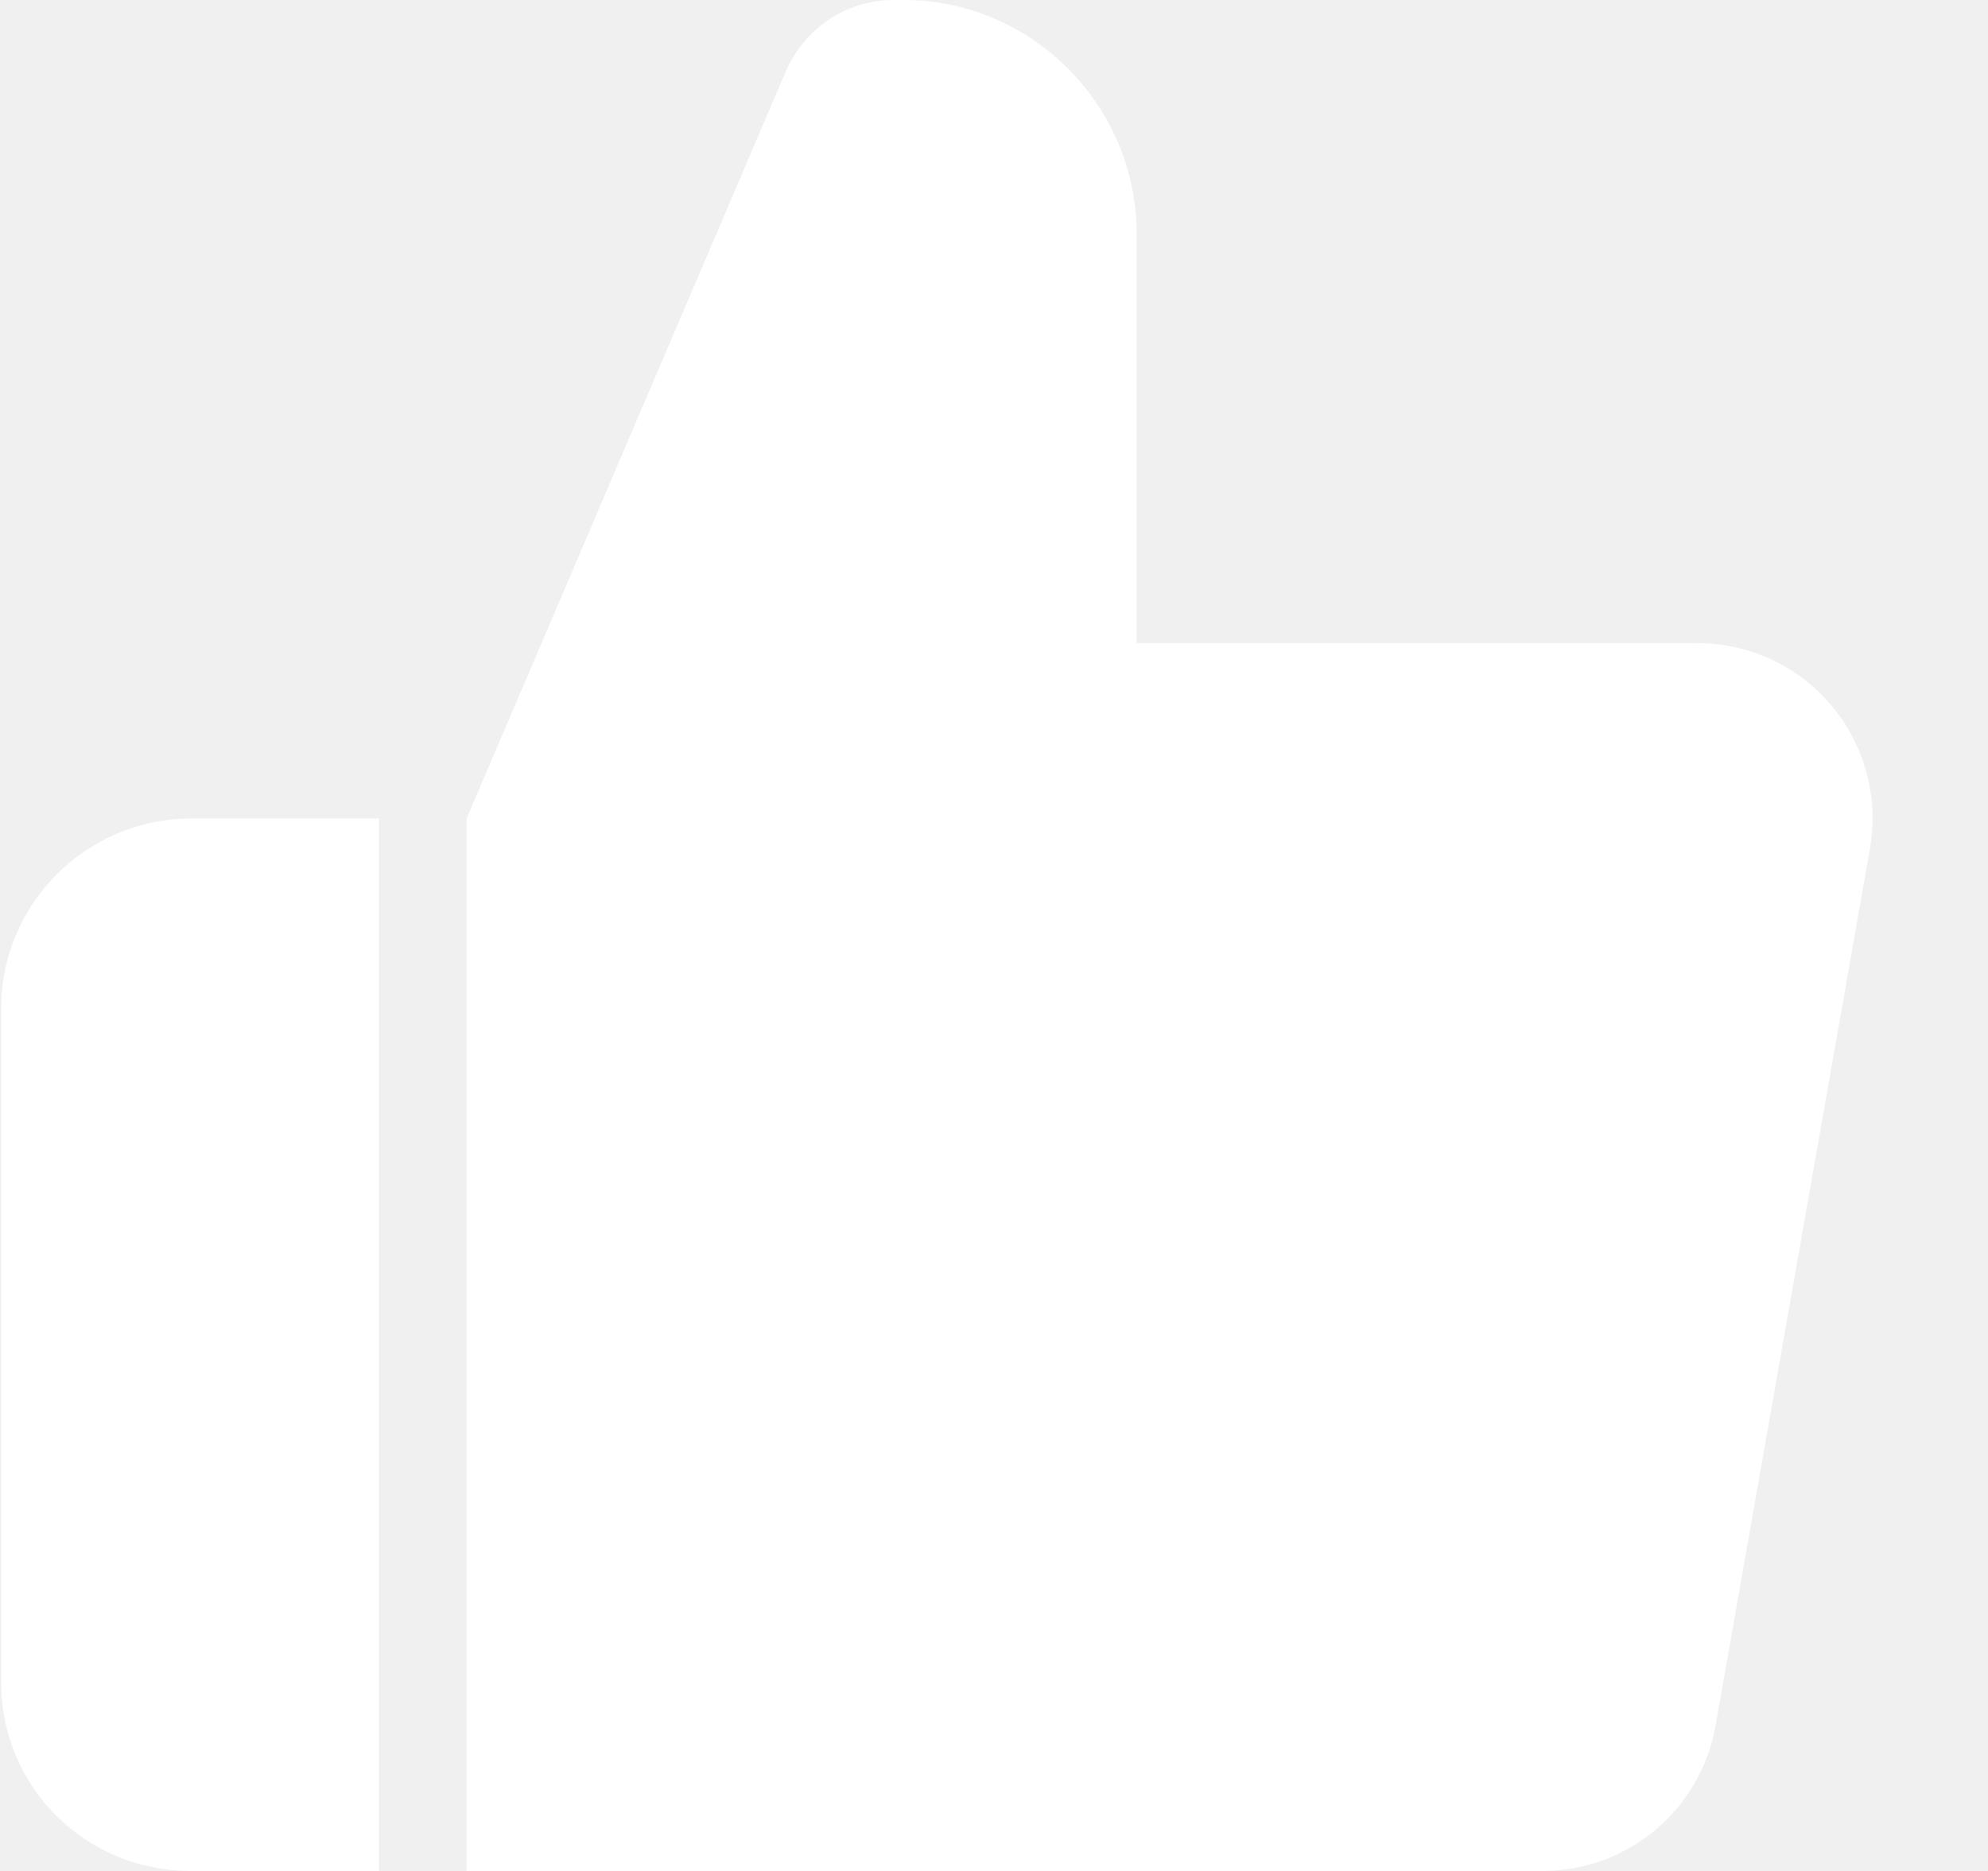
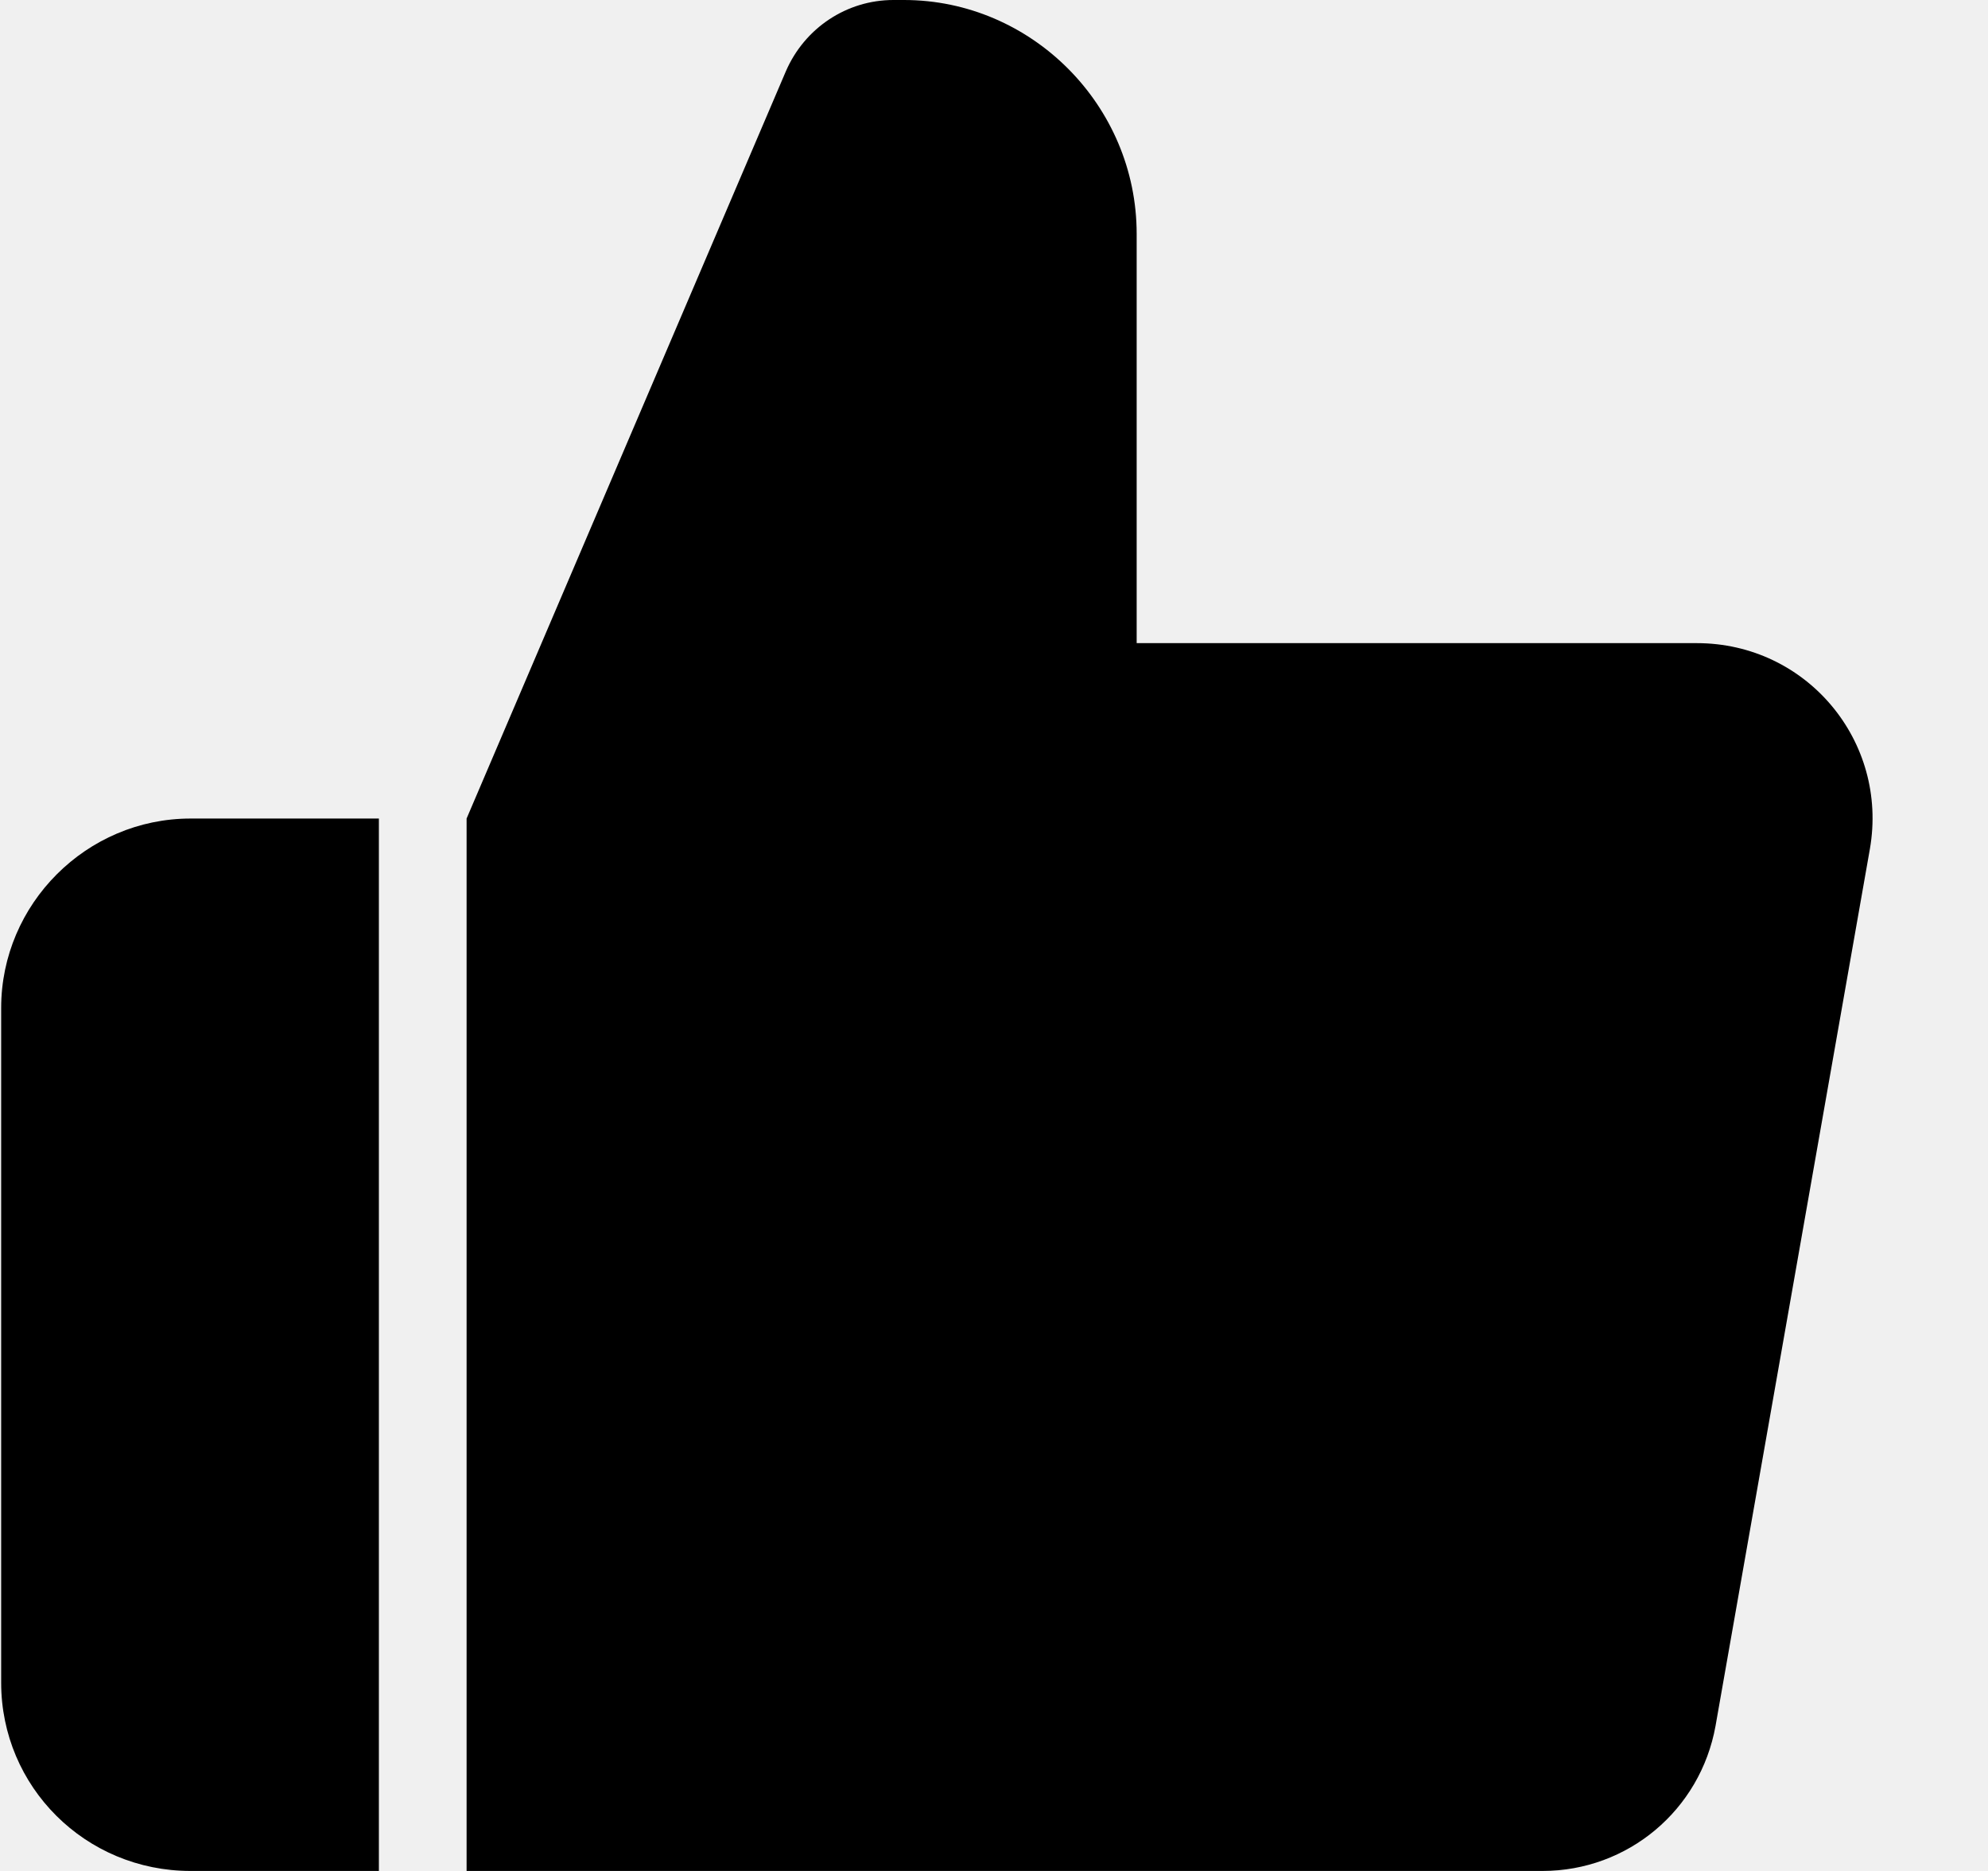
- <svg xmlns="http://www.w3.org/2000/svg" width="17" height="16" viewBox="0 0 17 16" fill="none">
-   <path d="M3.24 7V16H1.63C0.73 16 0.01 15.28 0.01 14.39V8.62C0.01 7.73 0.74 7 1.63 7H3.24ZM14.5 5.5H9.72V2C9.72 0.9 8.82 0 7.73 0H7.64C7.24 0 6.88 0.24 6.72 0.61L3.99 7V16H13.19C13.92 16 14.54 15.48 14.67 14.76L15.99 7.26C16.15 6.34 15.45 5.5 14.51 5.5H14.5Z" fill="white" />
+ <svg xmlns="http://www.w3.org/2000/svg" width="17" height="16" viewBox="0 0 17 16" fill="inherit">
+   <path d="M3.24 7V16H1.63C0.73 16 0.01 15.28 0.01 14.39V8.62C0.01 7.73 0.74 7 1.63 7H3.24ZM14.5 5.5H9.72V2C9.72 0.9 8.82 0 7.73 0H7.64C7.24 0 6.88 0.24 6.72 0.61L3.99 7V16H13.19C13.92 16 14.54 15.48 14.67 14.76L15.99 7.26C16.15 6.34 15.45 5.5 14.51 5.5H14.5Z" fill="inherit" />
</svg>
